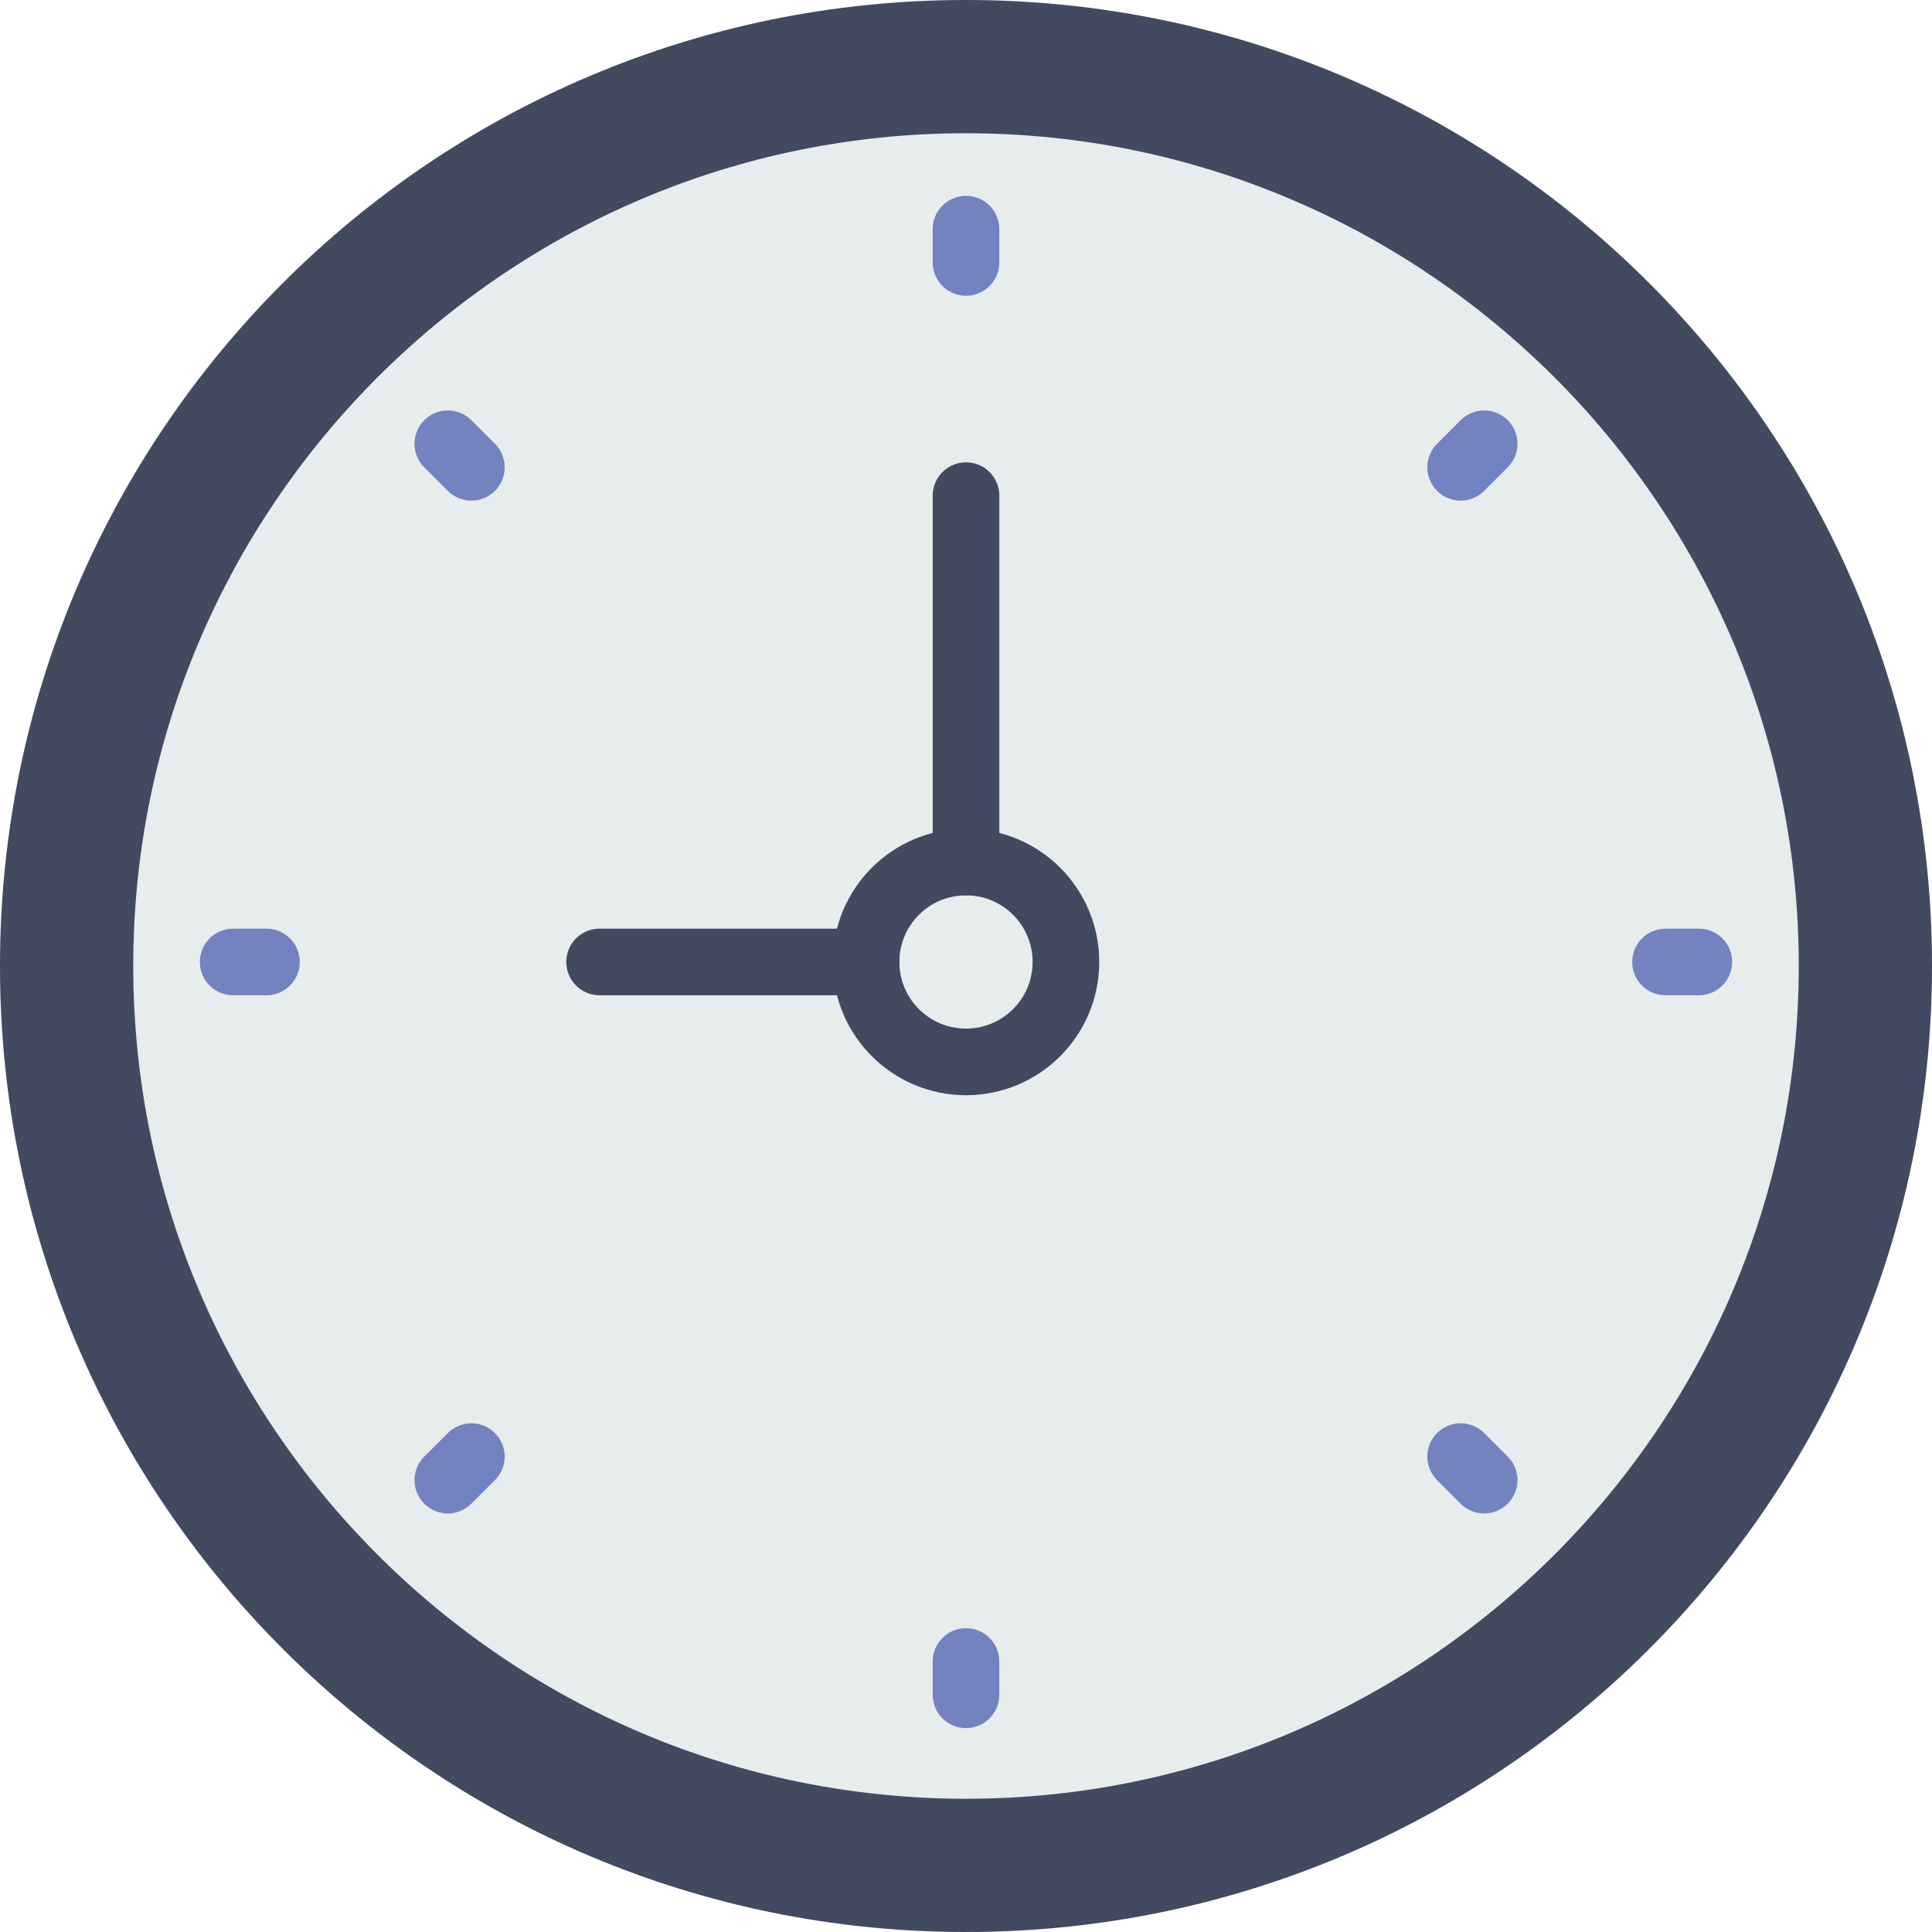
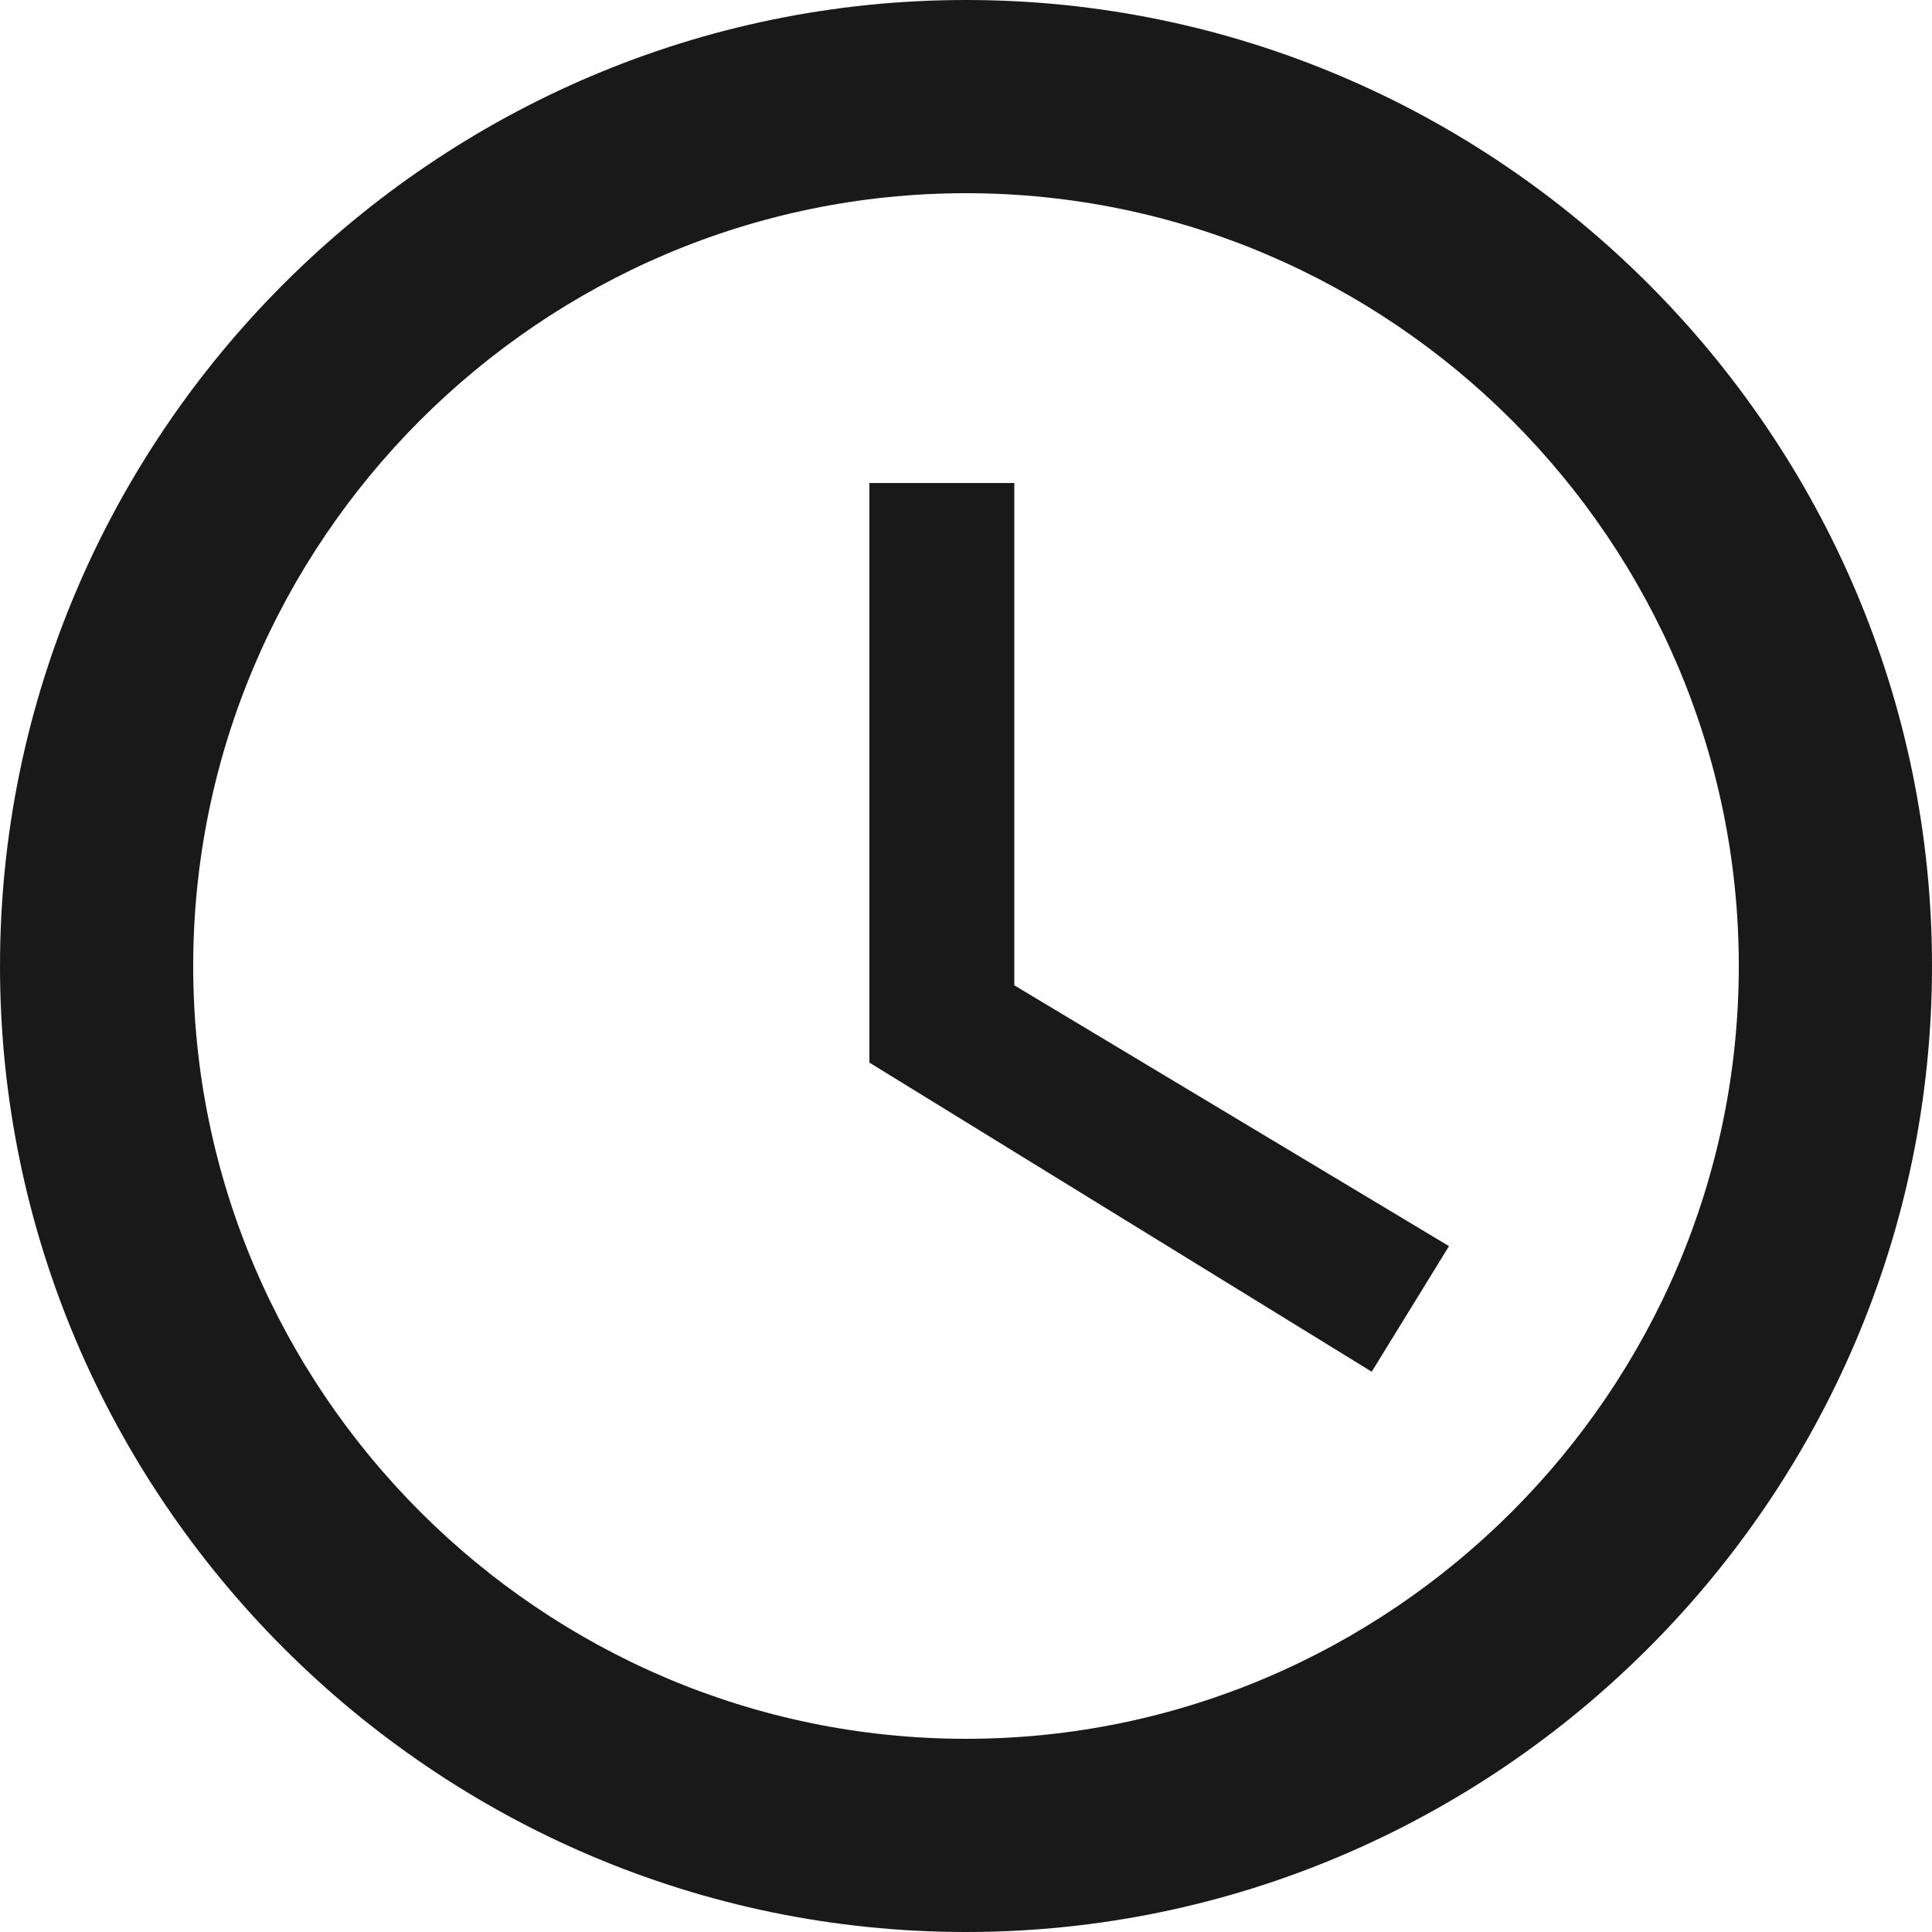
- <svg xmlns="http://www.w3.org/2000/svg" version="1.1" id="Capa_1" x="0px" y="0px" viewBox="0 0 58 58" style="enable-background:new 0 0 58 58;" xml:space="preserve">
-   <circle style="fill:#E7ECED;" cx="29" cy="29" r="29" />
-   <path style="fill:#424A60;" d="M29,4c13.785,0,25,11.215,25,25S42.785,54,29,54S4,42.785,4,29S15.215,4,29,4 M29,0  C12.984,0,0,12.984,0,29s12.984,29,29,29s29-12.984,29-29S45.016,0,29,0L29,0z" />
+ <svg xmlns="http://www.w3.org/2000/svg" version="1.1" id="Capa_1" x="0px" y="0px" width="510px" height="510px" viewBox="0 0 510 510" style="enable-background:new 0 0 510 510;" xml:space="preserve">
  <g>
-     <path style="fill:#7383BF;" d="M29,5.879c-0.552,0-1,0.447-1,1v1c0,0.553,0.448,1,1,1s1-0.447,1-1v-1   C30,6.326,29.552,5.879,29,5.879z" />
-     <path style="fill:#7383BF;" d="M29,48.879c-0.552,0-1,0.447-1,1v1c0,0.553,0.448,1,1,1s1-0.447,1-1v-1   C30,49.326,29.552,48.879,29,48.879z" />
-     <path style="fill:#7383BF;" d="M51,27.879h-1c-0.552,0-1,0.447-1,1s0.448,1,1,1h1c0.552,0,1-0.447,1-1S51.552,27.879,51,27.879z" />
-     <path style="fill:#7383BF;" d="M8,27.879H7c-0.552,0-1,0.447-1,1s0.448,1,1,1h1c0.552,0,1-0.447,1-1S8.552,27.879,8,27.879z" />
-     <path style="fill:#7383BF;" d="M43.849,12.615l-0.707,0.707c-0.391,0.391-0.391,1.023,0,1.414c0.195,0.195,0.451,0.293,0.707,0.293   s0.512-0.098,0.707-0.293l0.707-0.707c0.391-0.391,0.391-1.023,0-1.414S44.24,12.224,43.849,12.615z" />
-     <path style="fill:#7383BF;" d="M13.444,43.021l-0.707,0.707c-0.391,0.391-0.391,1.023,0,1.414c0.195,0.195,0.451,0.293,0.707,0.293   s0.512-0.098,0.707-0.293l0.707-0.707c0.391-0.391,0.391-1.023,0-1.414S13.834,42.631,13.444,43.021z" />
-     <path style="fill:#7383BF;" d="M44.556,43.021c-0.391-0.391-1.023-0.391-1.414,0s-0.391,1.023,0,1.414l0.707,0.707   c0.195,0.195,0.451,0.293,0.707,0.293s0.512-0.098,0.707-0.293c0.391-0.391,0.391-1.023,0-1.414L44.556,43.021z" />
-     <path style="fill:#7383BF;" d="M14.151,12.615c-0.391-0.391-1.023-0.391-1.414,0s-0.391,1.023,0,1.414l0.707,0.707   c0.195,0.195,0.451,0.293,0.707,0.293s0.512-0.098,0.707-0.293c0.391-0.391,0.391-1.023,0-1.414L14.151,12.615z" />
+     <g id="access-time">
+       <path style="fill-opacity:0.9;" d="M255,0C114.75,0,0,114.75,0,255s114.75,255,255,255s255-114.75,255-255S395.25,0,255,0z     M255,459c-112.2,0-204-91.8-204-204S142.8,51,255,51s204,91.8,204,204S367.2,459,255,459z" />
+       <polygon style="fill-opacity:0.9;" points="267.75,127.5 229.5,127.5 229.5,280.5 362.1,362.1 382.5,328.95 267.75,260.1   " />
+     </g>
  </g>
-   <line style="fill:none;stroke:#424A60;stroke-width:2;stroke-linecap:round;stroke-linejoin:round;stroke-miterlimit:10;" x1="26" y1="28.879" x2="18" y2="28.879" />
-   <line style="fill:none;stroke:#424A60;stroke-width:2;stroke-linecap:round;stroke-linejoin:round;stroke-miterlimit:10;" x1="29" y1="25.879" x2="29" y2="14.879" />
-   <circle style="fill:none;stroke:#424A60;stroke-width:2;stroke-linecap:round;stroke-linejoin:round;stroke-miterlimit:10;" cx="29" cy="28.879" r="3" />
  <g>
</g>
  <g>
</g>
  <g>
</g>
  <g>
</g>
  <g>
</g>
  <g>
</g>
  <g>
</g>
  <g>
</g>
  <g>
</g>
  <g>
</g>
  <g>
</g>
  <g>
</g>
  <g>
</g>
  <g>
</g>
  <g>
</g>
</svg>
